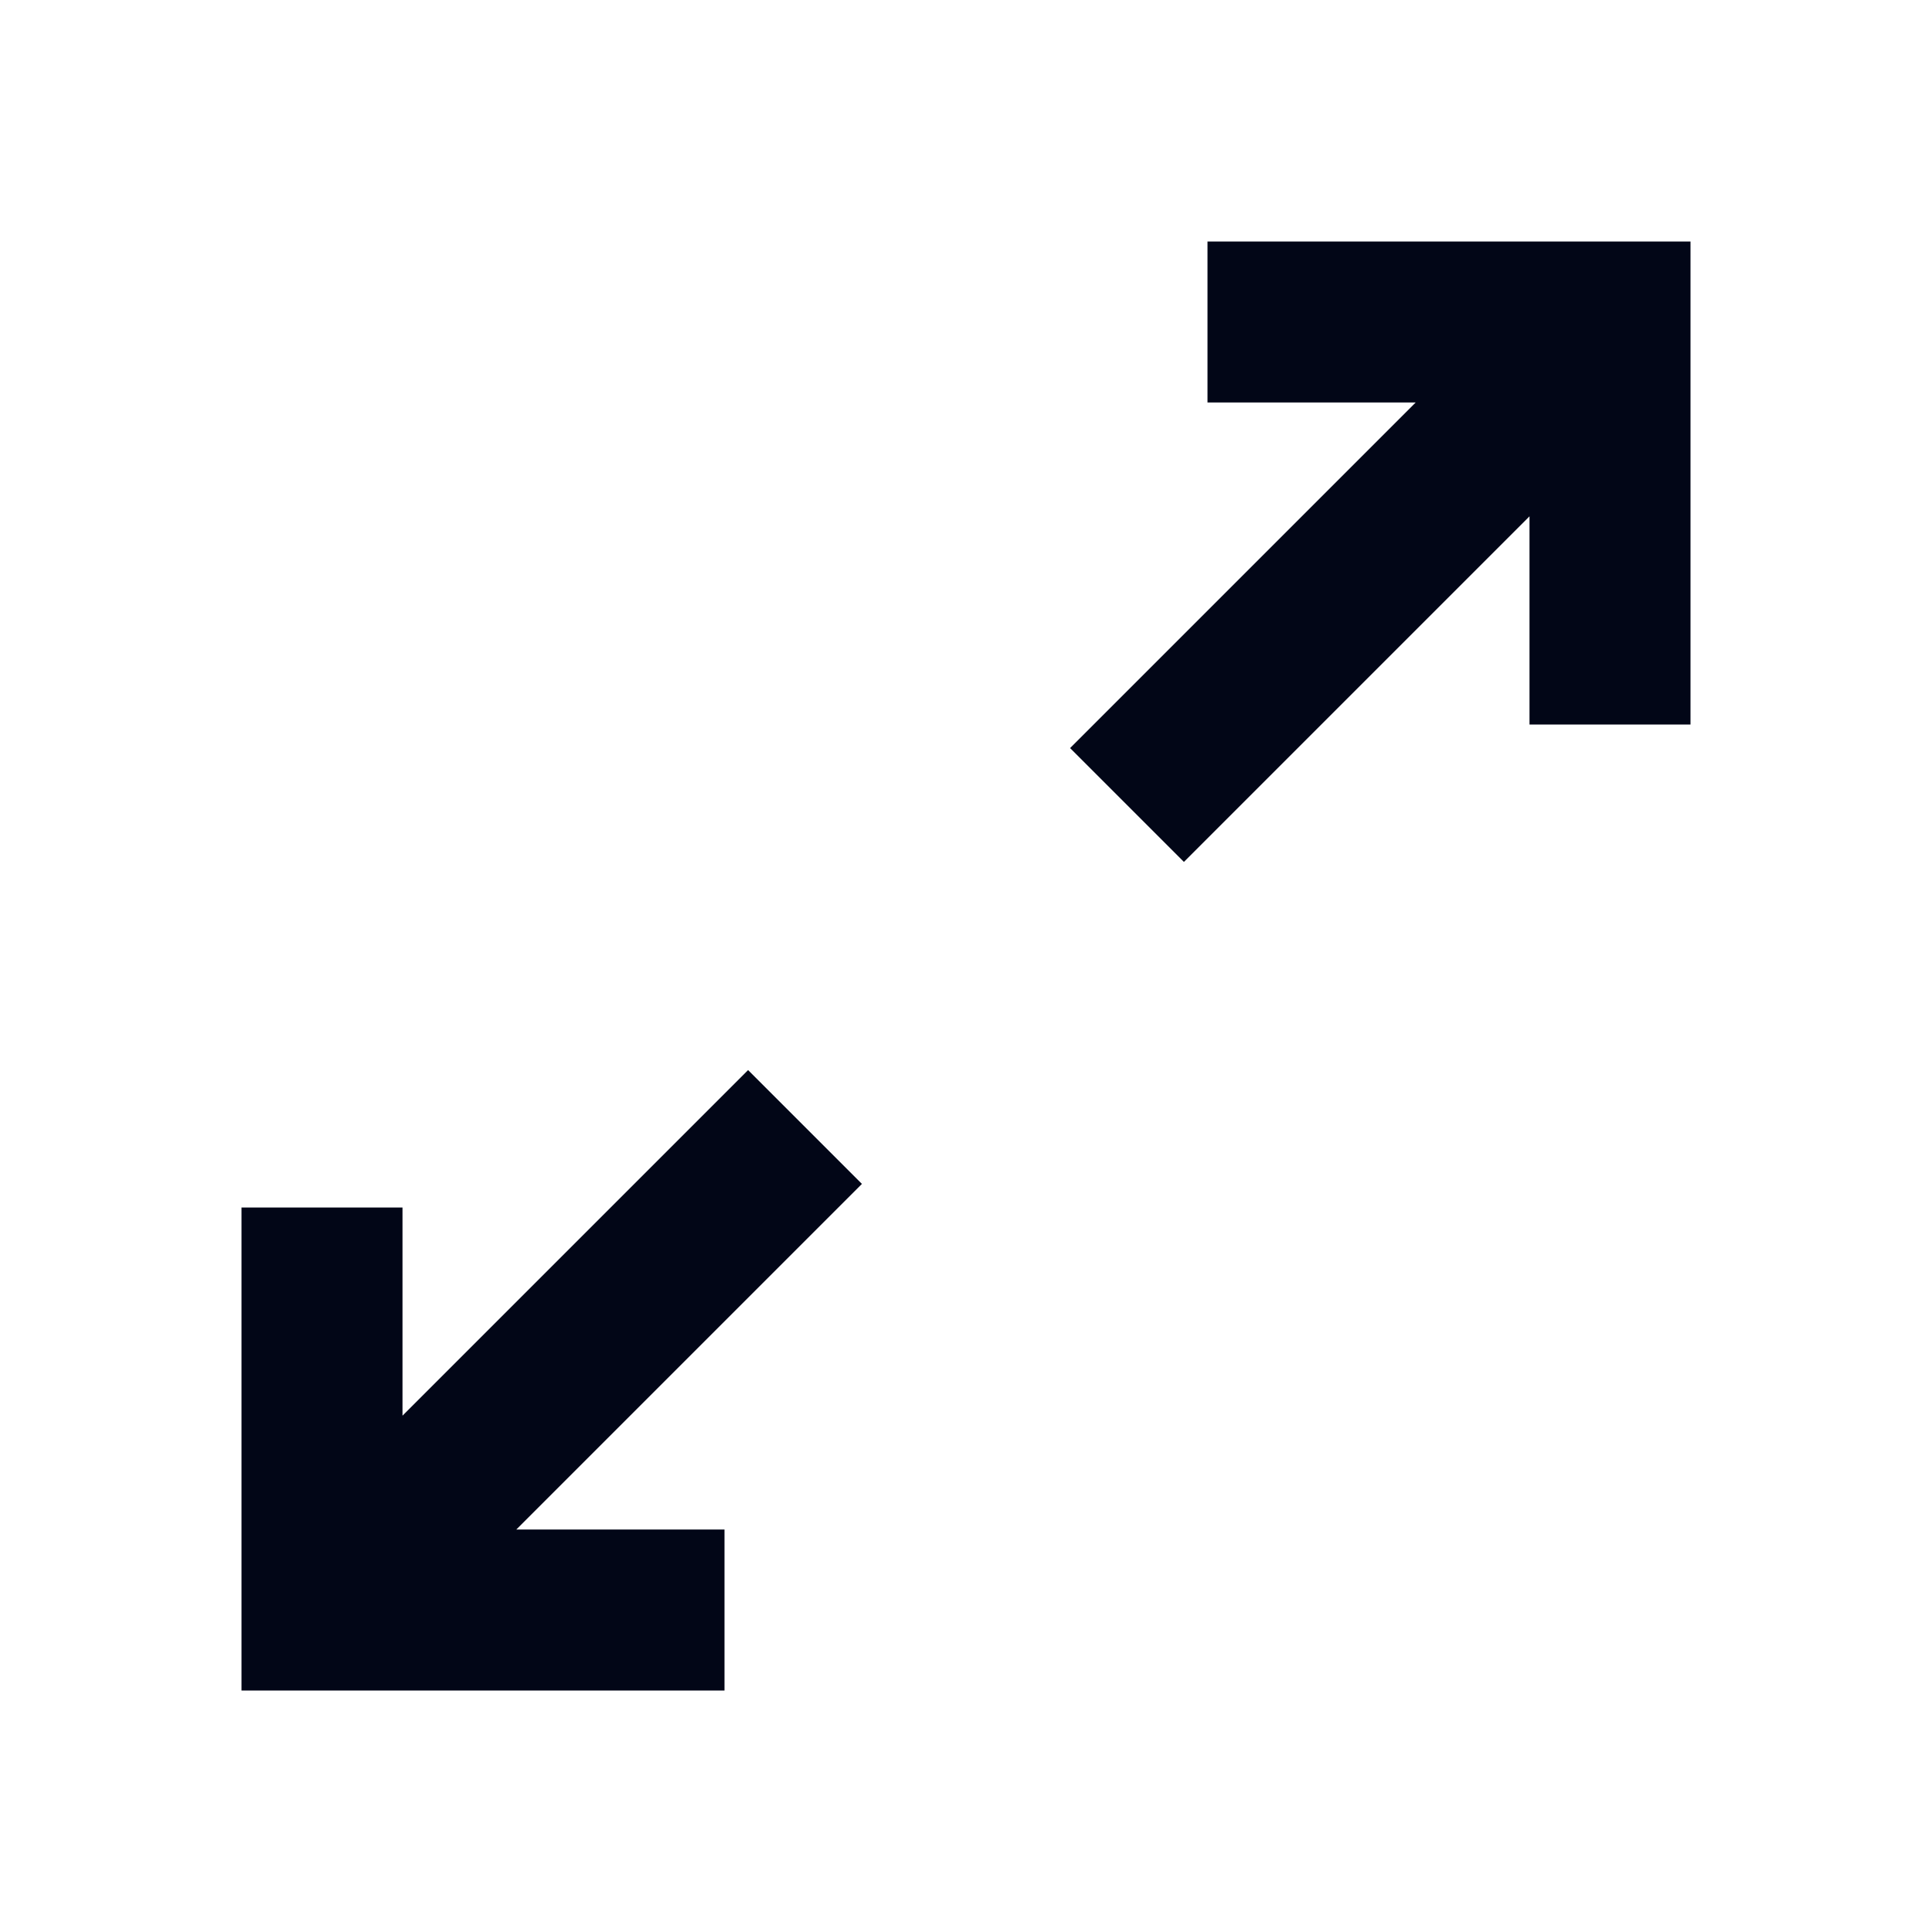
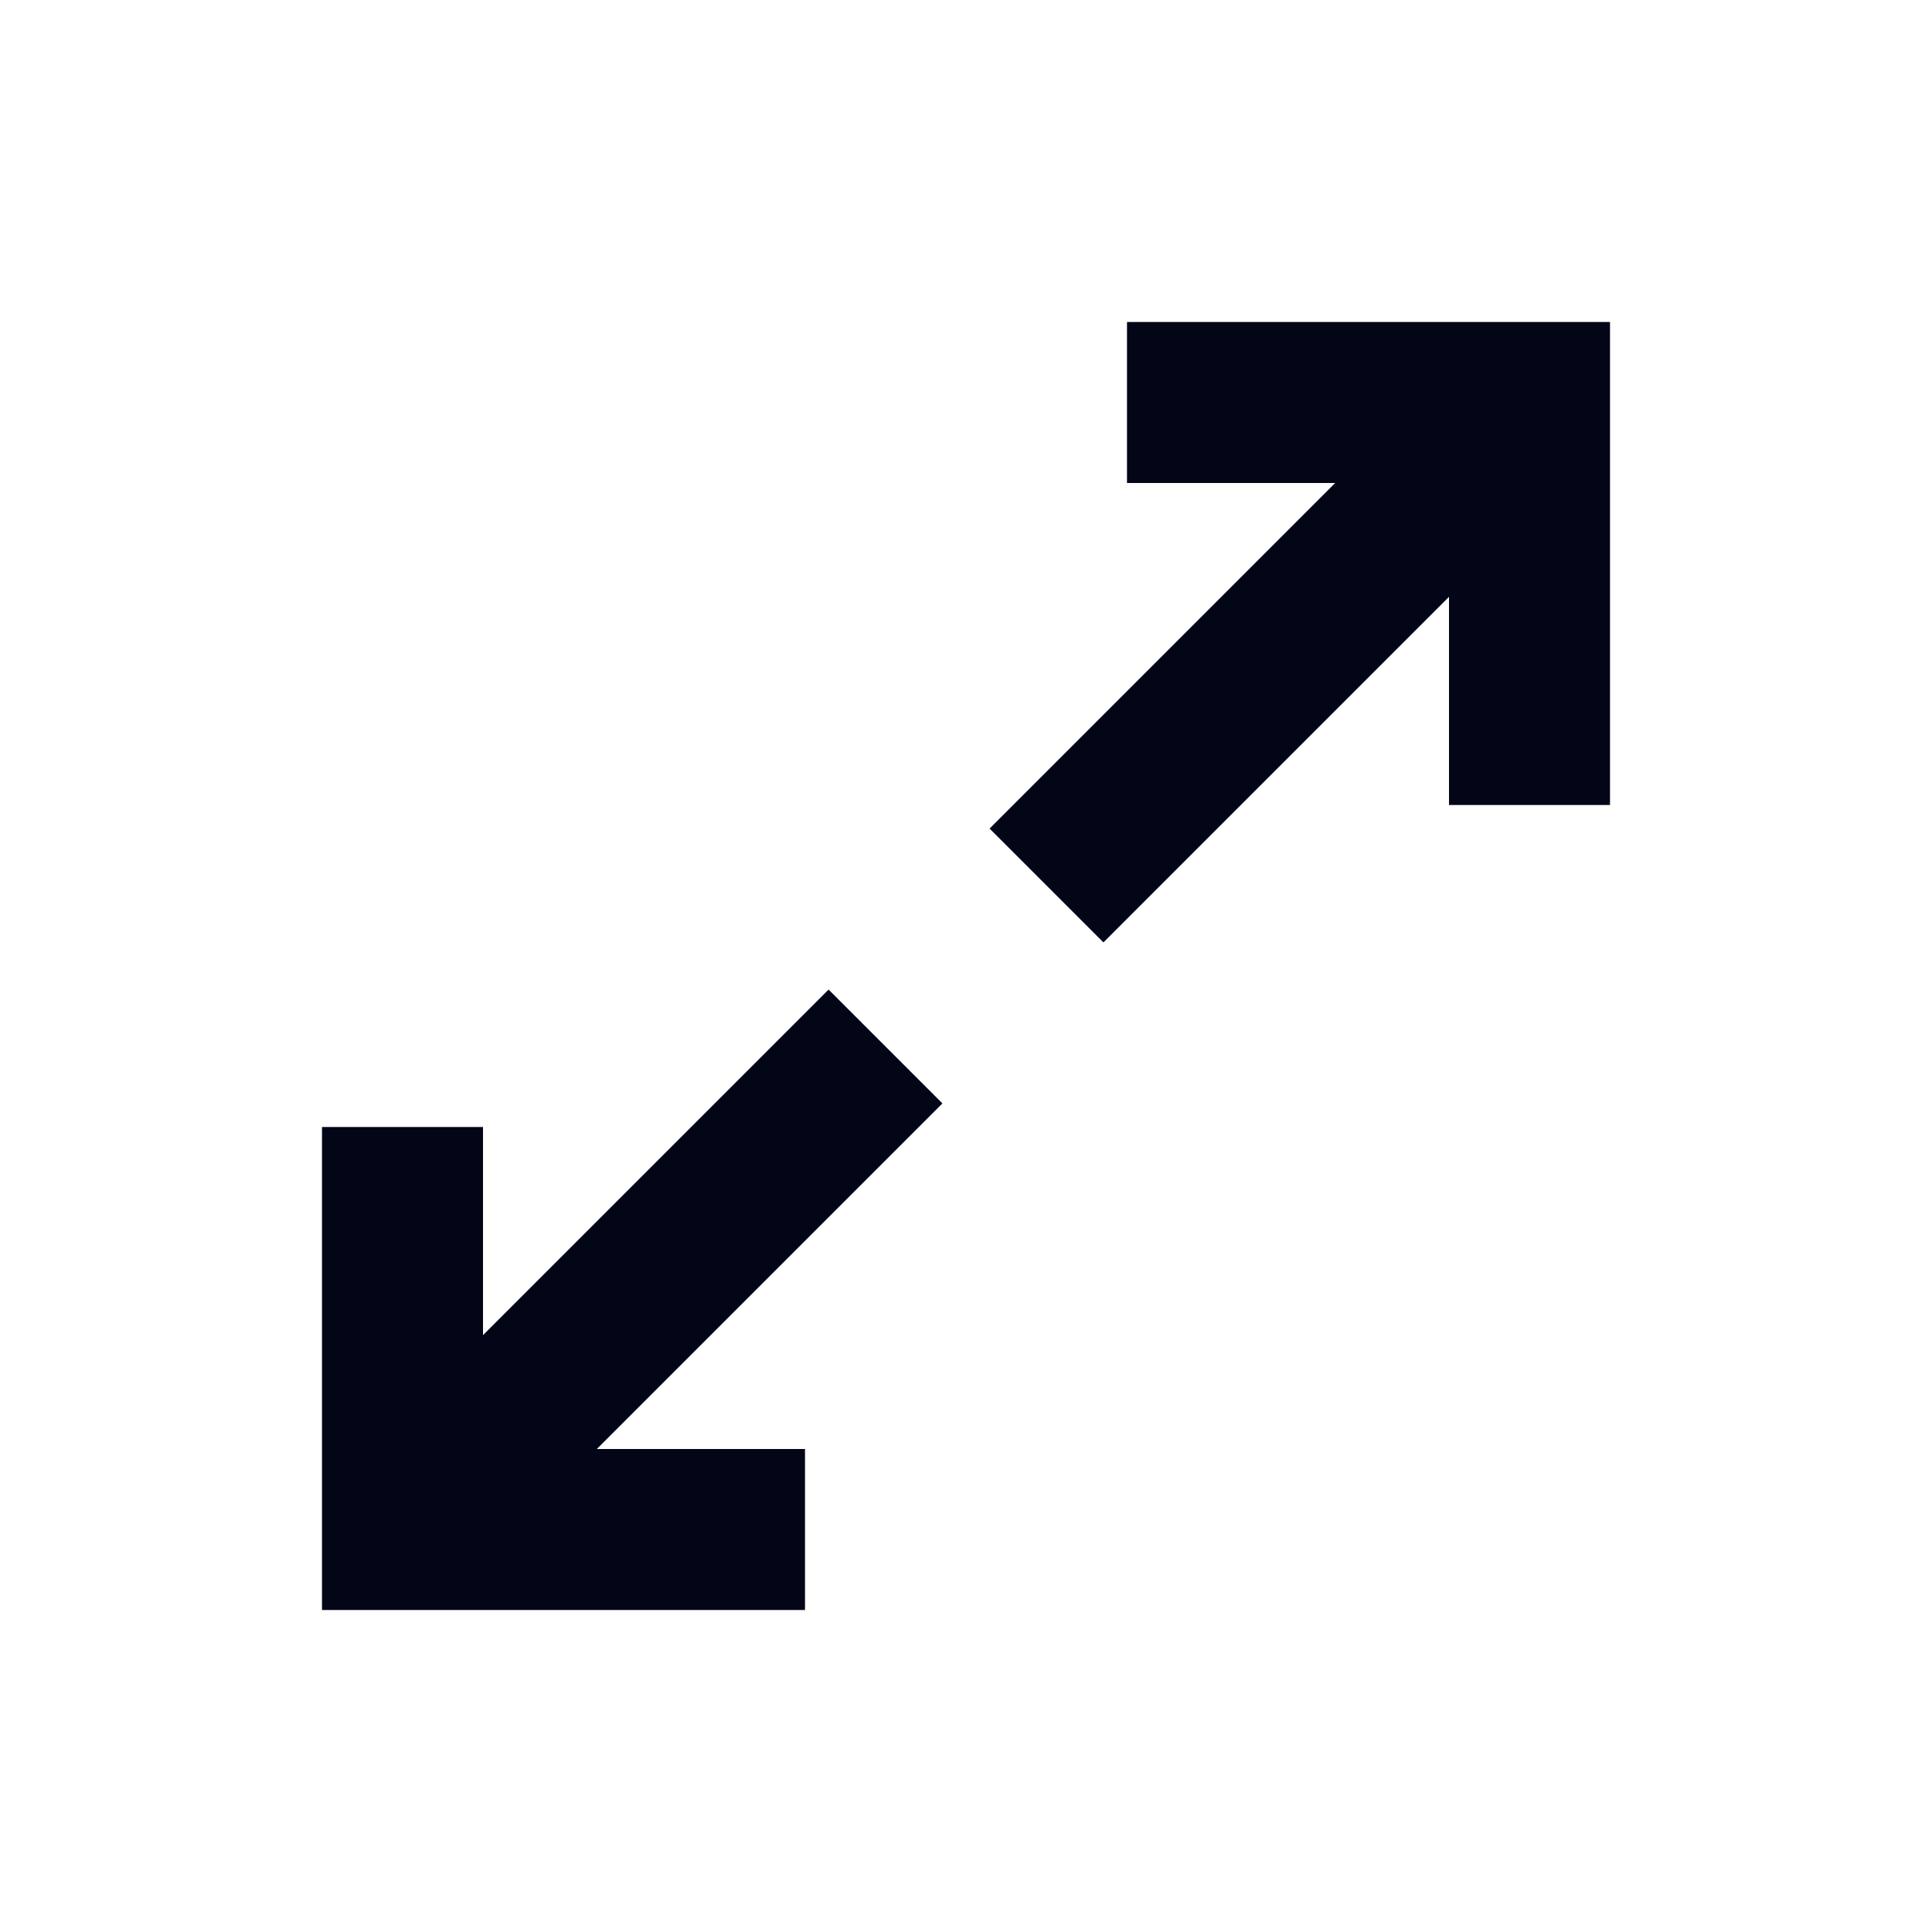
<svg xmlns="http://www.w3.org/2000/svg" width="24" height="24" viewBox="0 0 24 24" fill="none">
-   <path d="M3 15V21H9V19H6.414L10.707 14.707L9.293 13.293L5 17.586V15H3Z" fill="#020617" />
-   <path d="M19 9H21V3H15V5H17.586L13.293 9.293L14.707 10.707L19 6.414V9Z" fill="#020617" />
+   <path d="M4 14V20H10V18H7.414L11.707 13.707L10.293 12.293L6 16.586V14H4Z" fill="#020617" />
+   <path d="M18 10H20V4H14V6H16.586L12.293 10.293L13.707 11.707L18 7.414V10Z" fill="#020617" />
</svg>
